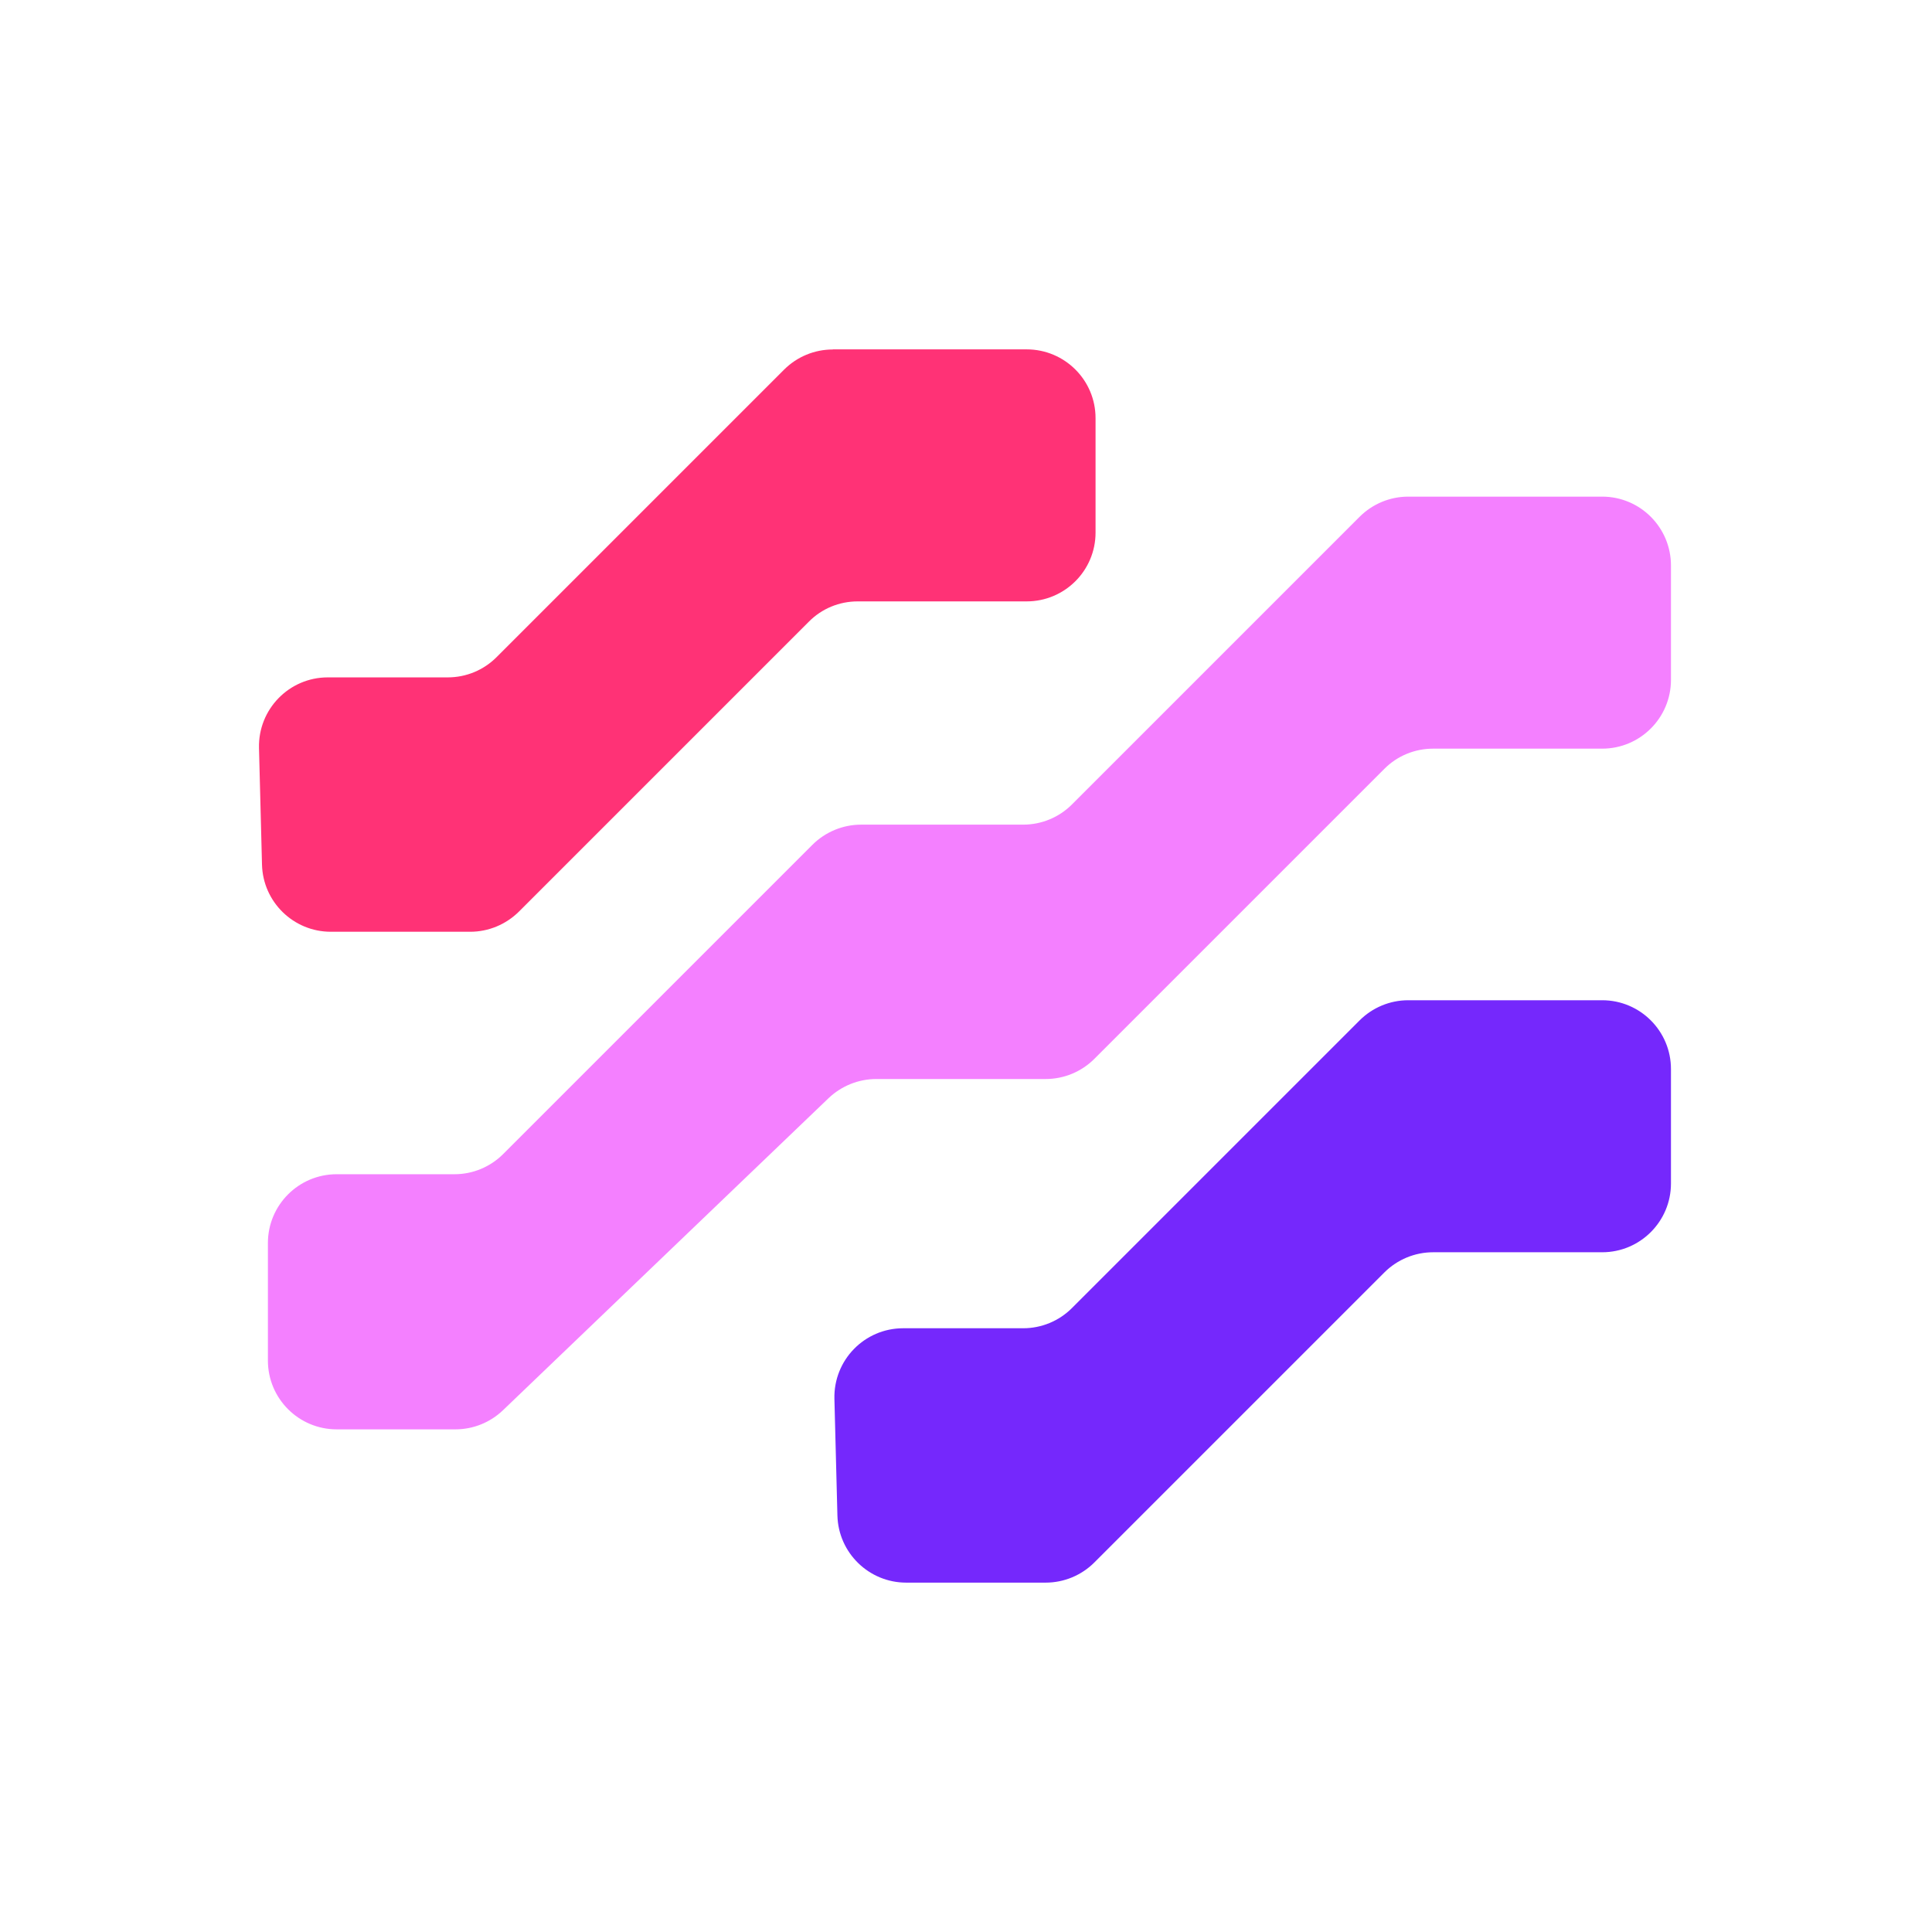
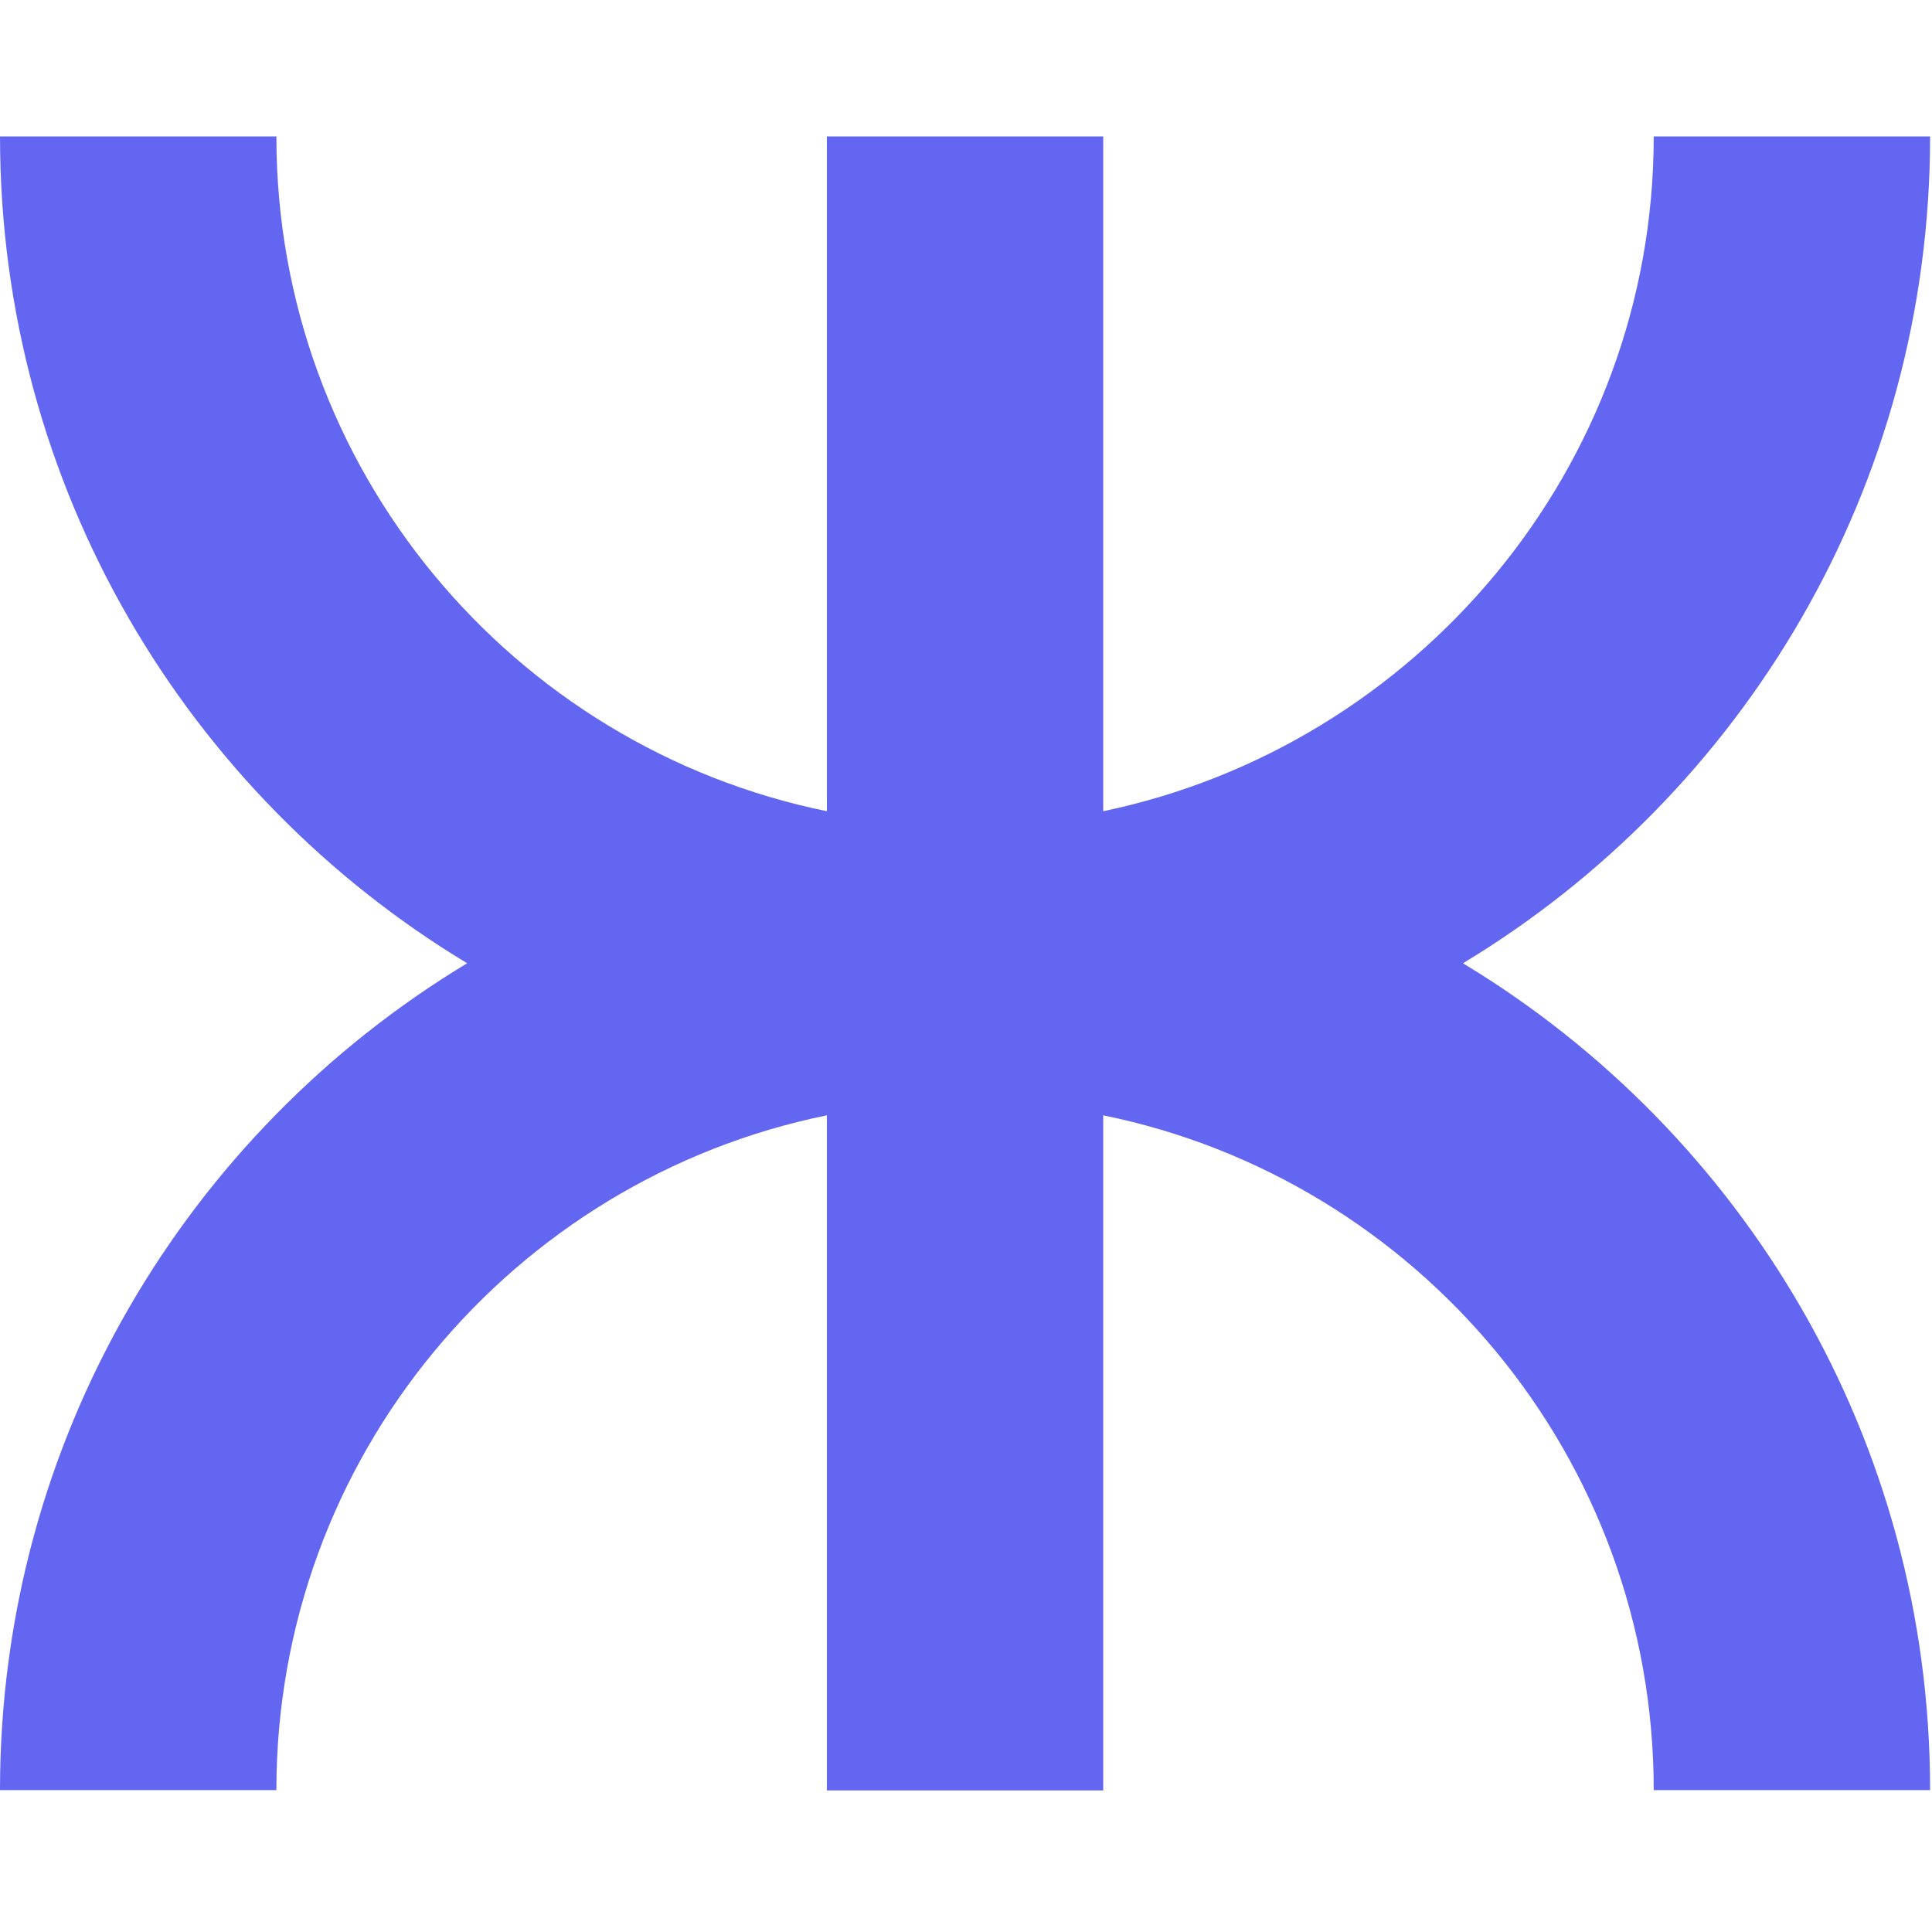
- <svg xmlns="http://www.w3.org/2000/svg" width="18" height="18" viewBox="0 0 18 18" fill="none">
-   <g id="langflow-icon-color-black-transparent">
-     <g id="Group 3">
-       <path id="Vector" d="M13.121 9.319H14.927C15.281 9.319 15.568 9.606 15.568 9.96V11.026C15.568 11.38 15.281 11.667 14.927 11.667H13.352C13.182 11.667 13.018 11.735 12.898 11.855L10.196 14.557C10.076 14.677 9.913 14.745 9.742 14.745H8.443C8.096 14.745 7.811 14.468 7.802 14.12L7.774 13.033C7.765 12.672 8.054 12.375 8.415 12.375H9.533C9.704 12.375 9.867 12.307 9.987 12.187L12.667 9.507C12.787 9.387 12.95 9.319 13.12 9.319L13.121 9.319Z" fill="#7528FC" />
-       <path id="Vector_2" d="M7.76 3.255H9.565C9.92 3.255 10.207 3.542 10.207 3.896V4.962C10.207 5.316 9.92 5.603 9.565 5.603H7.991C7.82 5.603 7.657 5.67 7.537 5.791L4.835 8.493C4.714 8.613 4.551 8.681 4.381 8.681H3.082C2.735 8.681 2.45 8.404 2.441 8.056L2.413 6.969C2.404 6.609 2.693 6.311 3.054 6.311H4.172C4.342 6.311 4.505 6.244 4.626 6.123L7.305 3.444C7.426 3.323 7.589 3.256 7.759 3.256L7.76 3.255Z" fill="#FF3276" />
-       <path id="Vector_3" d="M13.121 4.627H14.927C15.281 4.627 15.568 4.914 15.568 5.269V6.334C15.568 6.688 15.281 6.975 14.927 6.975H13.352C13.182 6.975 13.018 7.042 12.898 7.163L10.196 9.865C10.076 9.985 9.913 10.053 9.742 10.053H8.164C7.999 10.053 7.84 10.117 7.72 10.231L4.686 13.139C4.567 13.253 4.408 13.317 4.243 13.317H3.137C2.783 13.317 2.496 13.03 2.496 12.676V11.581C2.496 11.227 2.783 10.94 3.137 10.94H4.235C4.405 10.94 4.568 10.872 4.688 10.752L7.569 7.871C7.689 7.751 7.853 7.683 8.023 7.683H9.533C9.704 7.683 9.867 7.615 9.987 7.495L12.667 4.815C12.787 4.695 12.95 4.627 13.12 4.627H13.121Z" fill="#F480FF" />
-     </g>
-   </g>
+ <svg xmlns="http://www.w3.org/2000/svg" width="40" height="40" viewBox="0 0 163 140" fill="none">
+   <path d="M139.522 139.53H162.84C162.84 109.932 147.046 84.022 123.427 69.769C147.046 55.516 162.839 29.607 162.839 0.009H139.522C139.522 28.017 119.455 51.447 93.077 56.941V0.009H69.763V56.941C43.261 51.543 23.318 28.105 23.318 0.009H0.001C0.001 29.607 15.794 55.516 39.413 69.769C15.794 84.022 0 109.932 0 139.53H23.318C23.318 111.434 43.261 87.996 69.763 82.598V139.556H93.077V82.598C119.579 87.996 139.522 111.434 139.522 139.53Z" fill="#6366f1" />
</svg>
